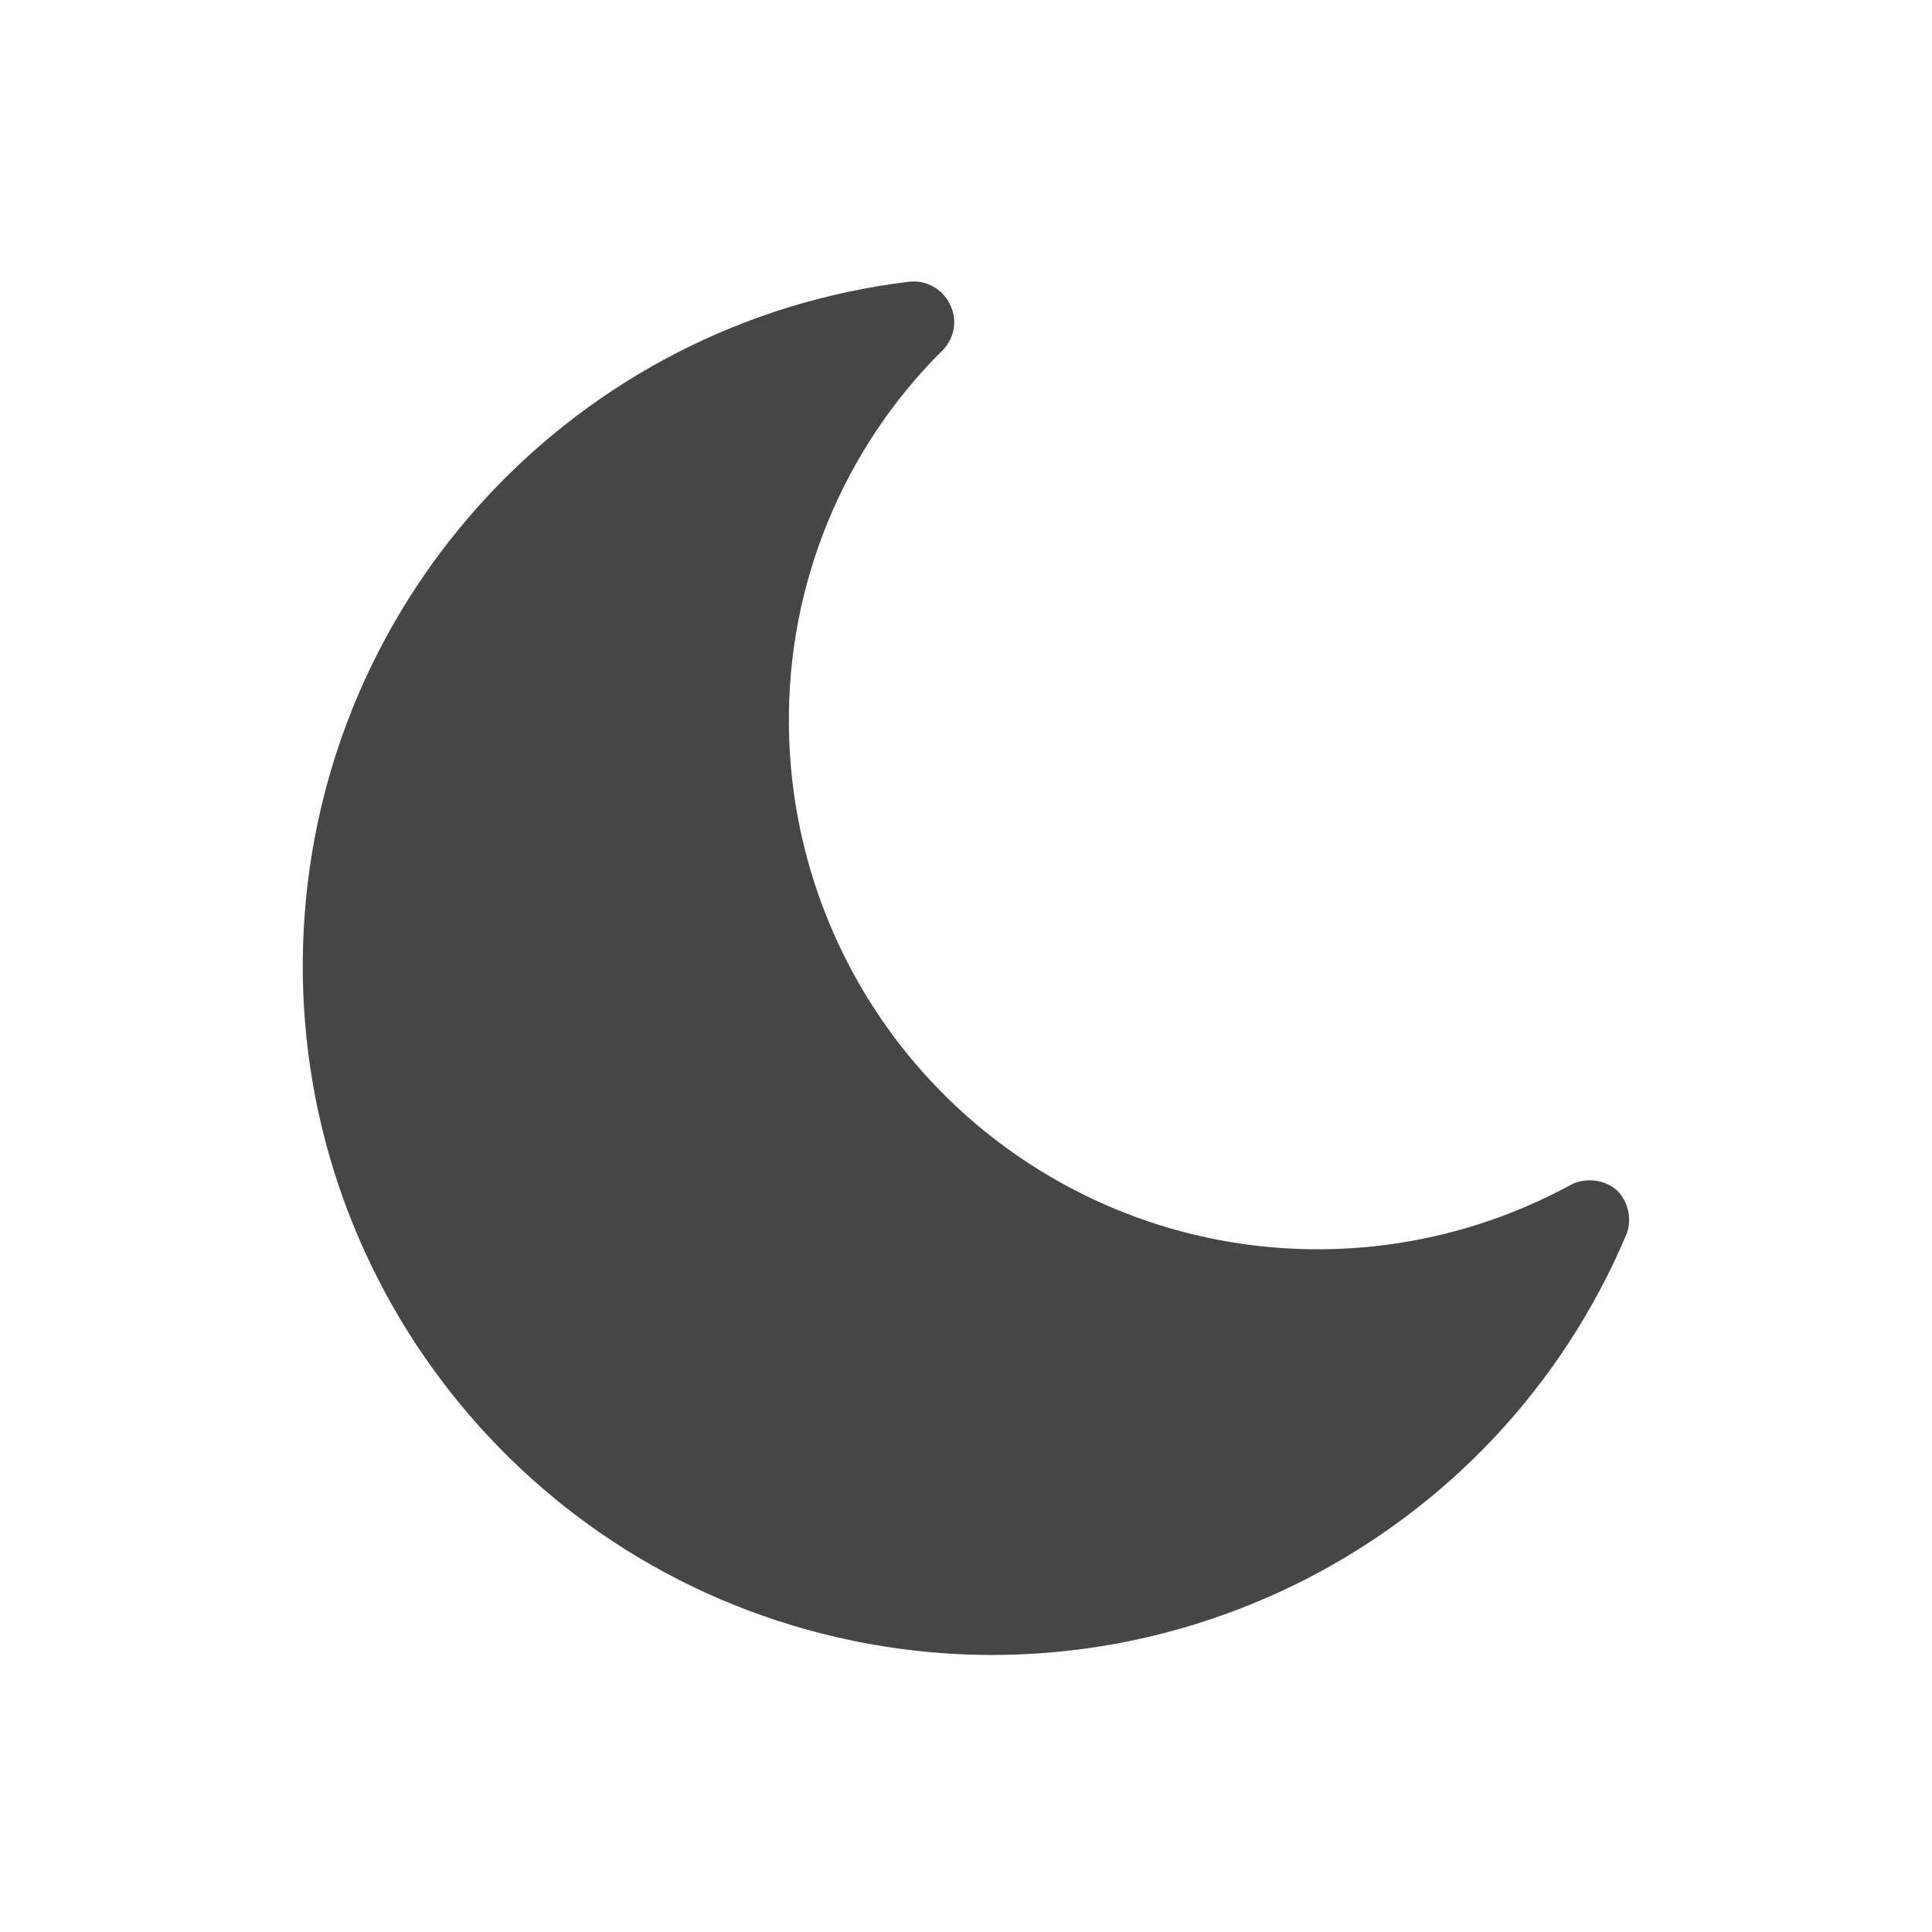
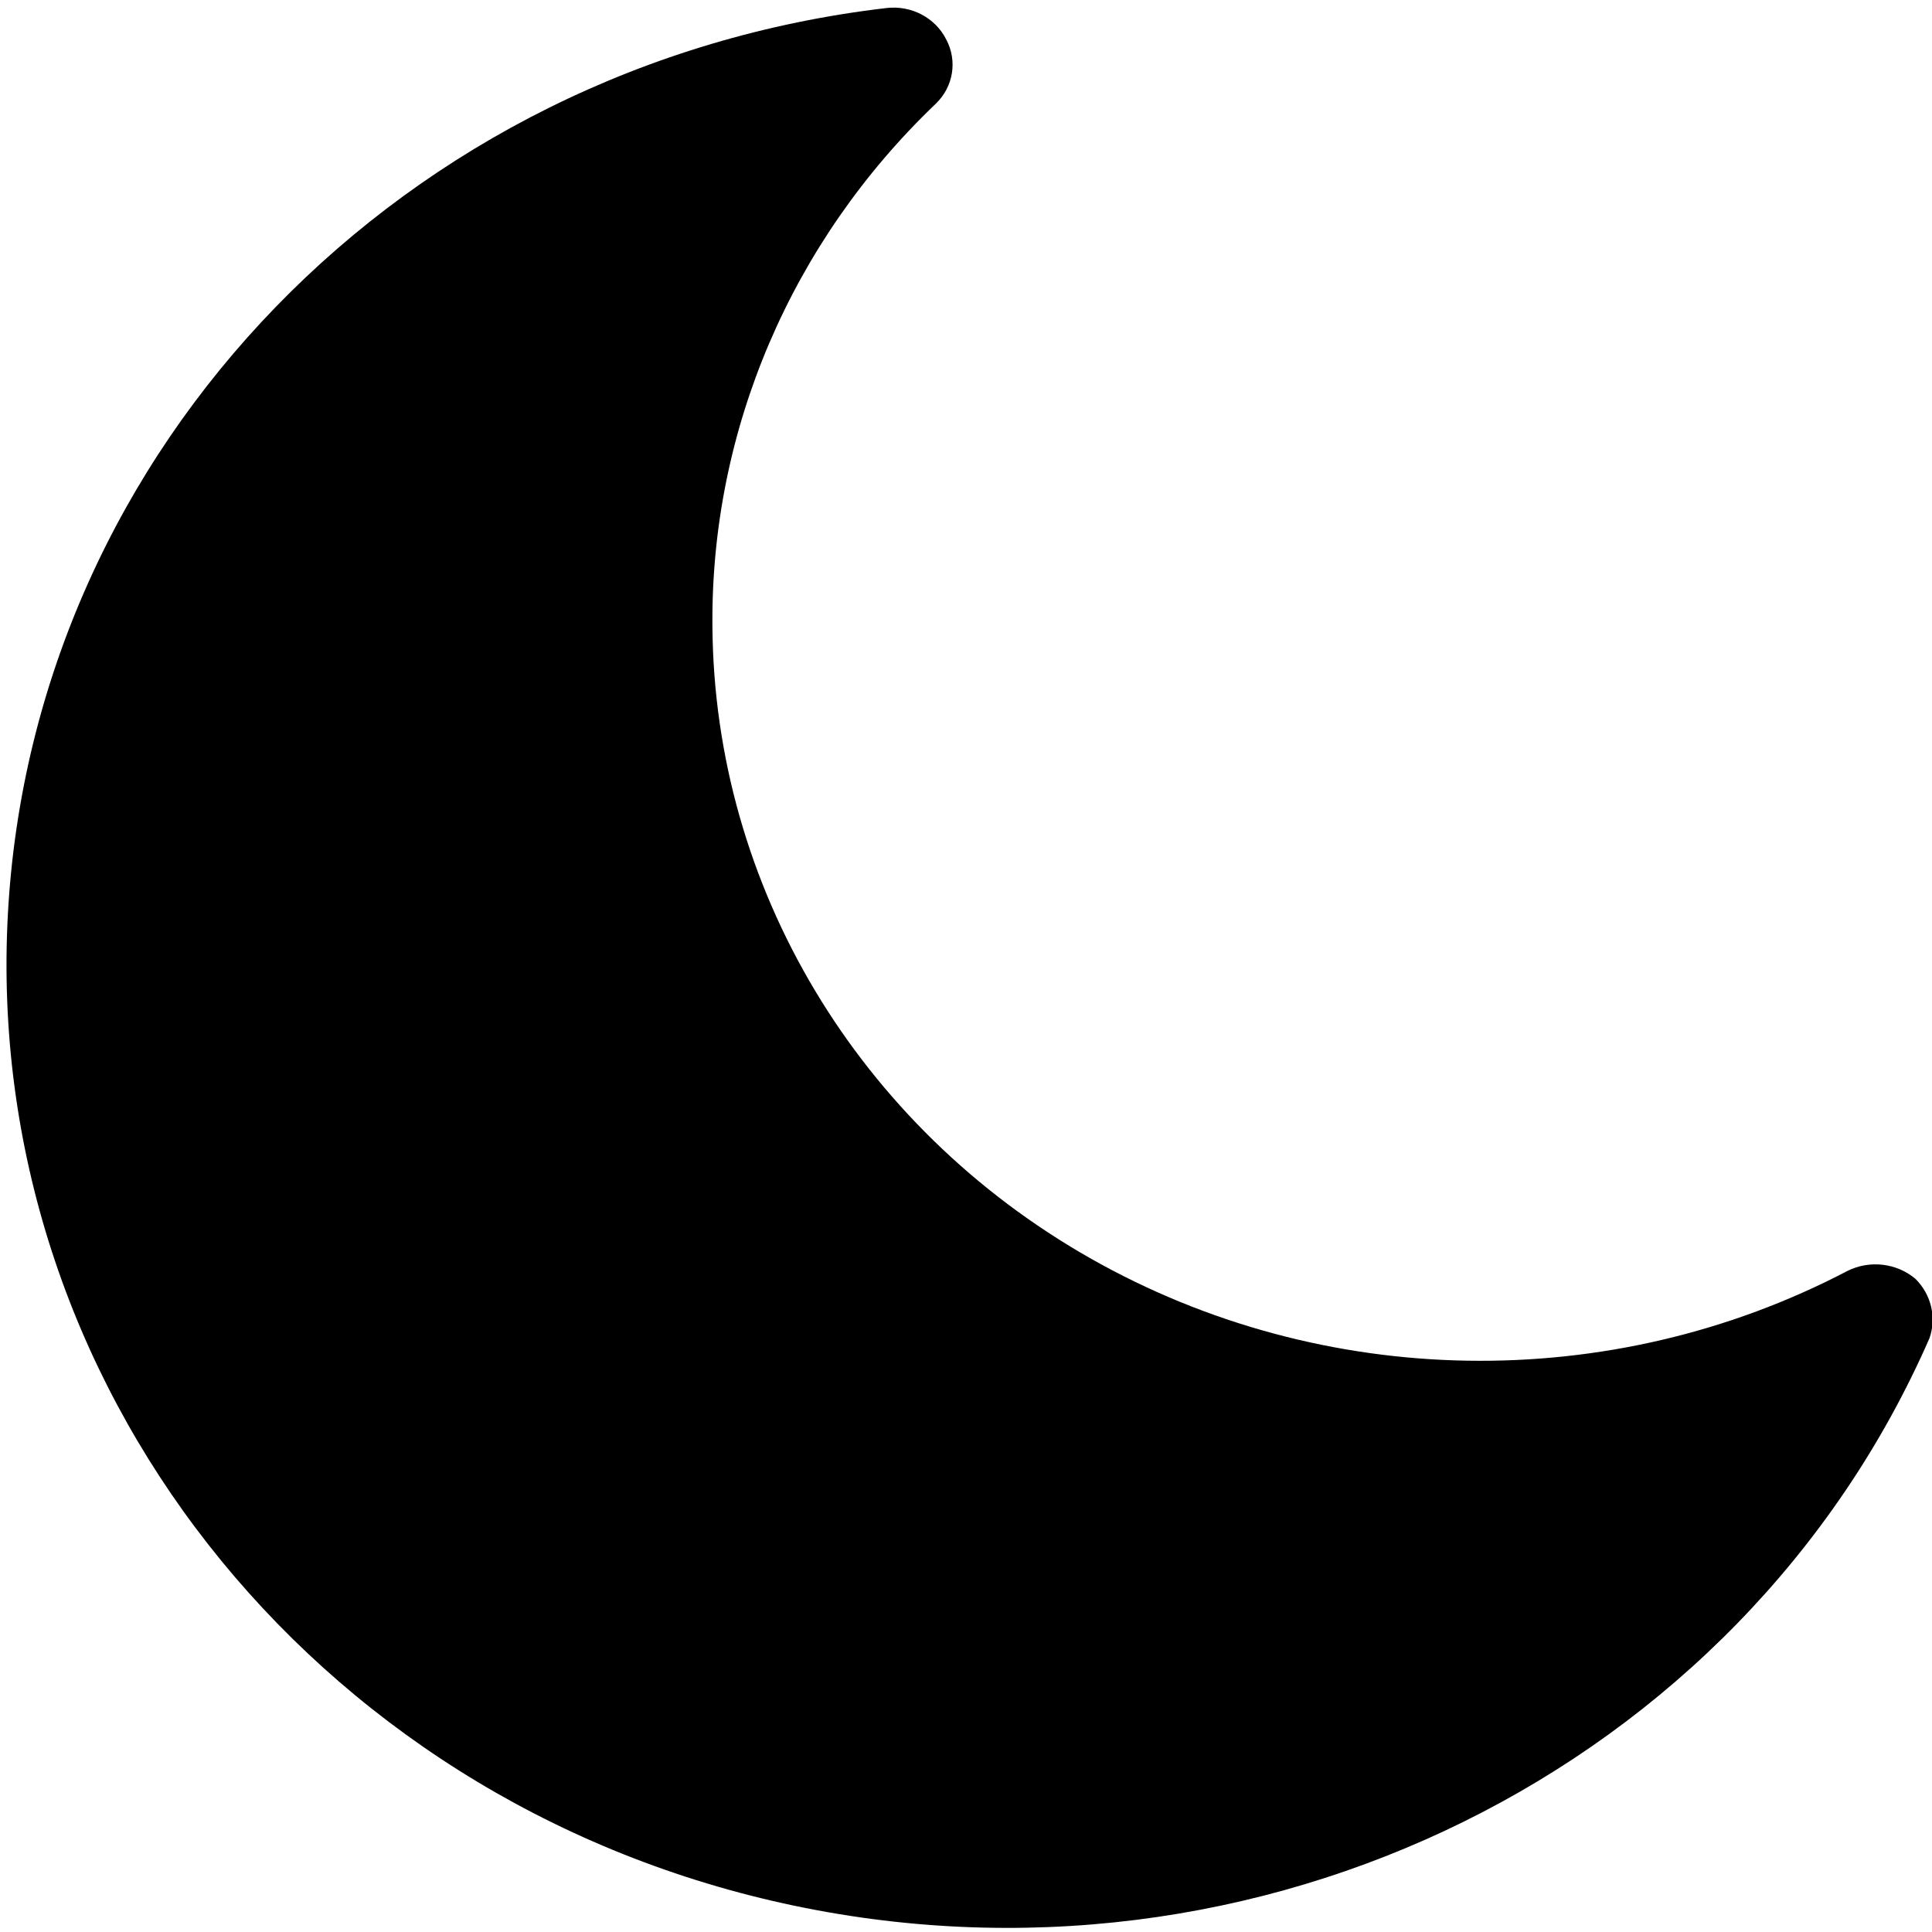
- <svg xmlns="http://www.w3.org/2000/svg" viewBox="0 0 24 24">
-   <path d="M20.21,15.32A8.56,8.56,0,1,1,11.29,3.5a.5.5,0,0,1,.51.28.49.49,0,0,1-.09.57A6.46,6.46,0,0,0,9.8,9a6.57,6.57,0,0,0,9.71,5.72.52.52,0,0,1,.58.07A.52.52,0,0,1,20.21,15.32Z" fill="#464646" />
+ <svg xmlns="http://www.w3.org/2000/svg" viewBox="0 0 20 20" version="1.1" id="svg6" width="20" height="20">
+   <defs id="defs10" />
+   <path d="M 19.973,13.855 A 10.359,9.973 0 1 1 9.178,0.083 0.605,0.583 0 0 1 9.796,0.41 0.593,0.571 0 0 1 9.687,1.074 7.818,7.527 0 0 0 7.375,6.491 7.951,7.655 0 0 0 19.126,13.156 a 0.629,0.606 0 0 1 0.702,0.082 0.629,0.606 0 0 1 0.145,0.618 z" fill="#464646" id="path4" style="fill:#000000;fill-opacity:1;stroke-width:1.187" />
</svg>
